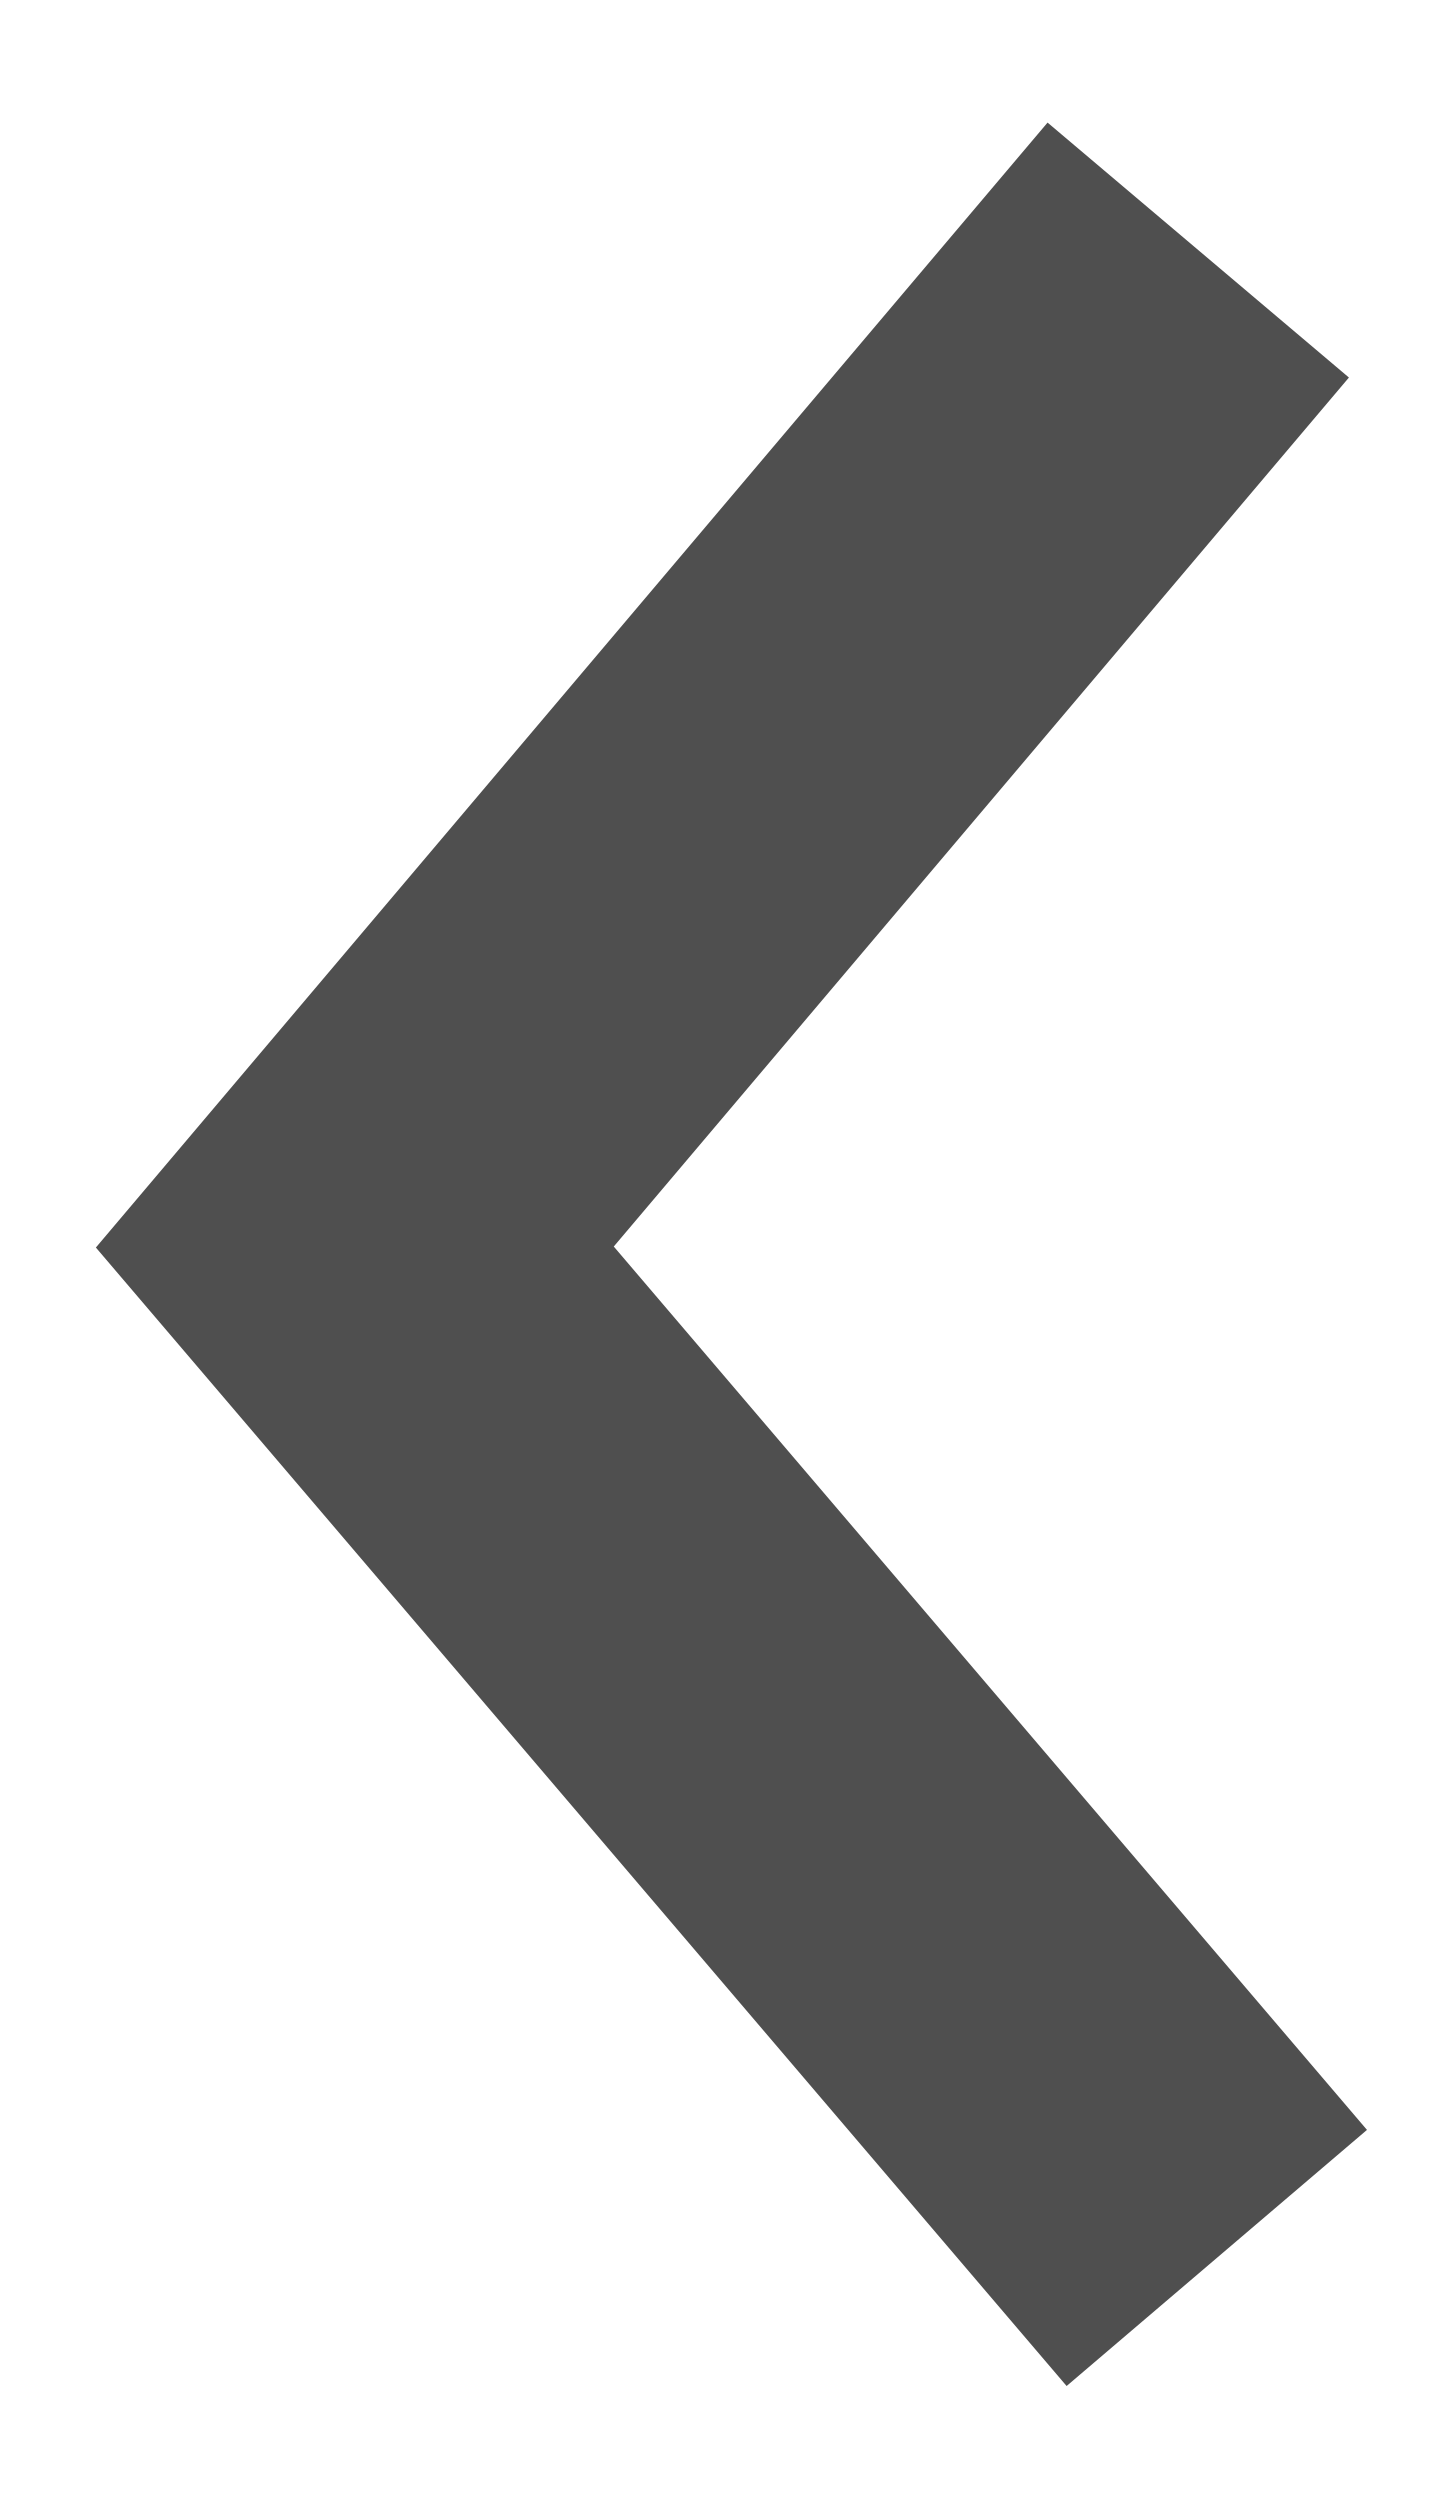
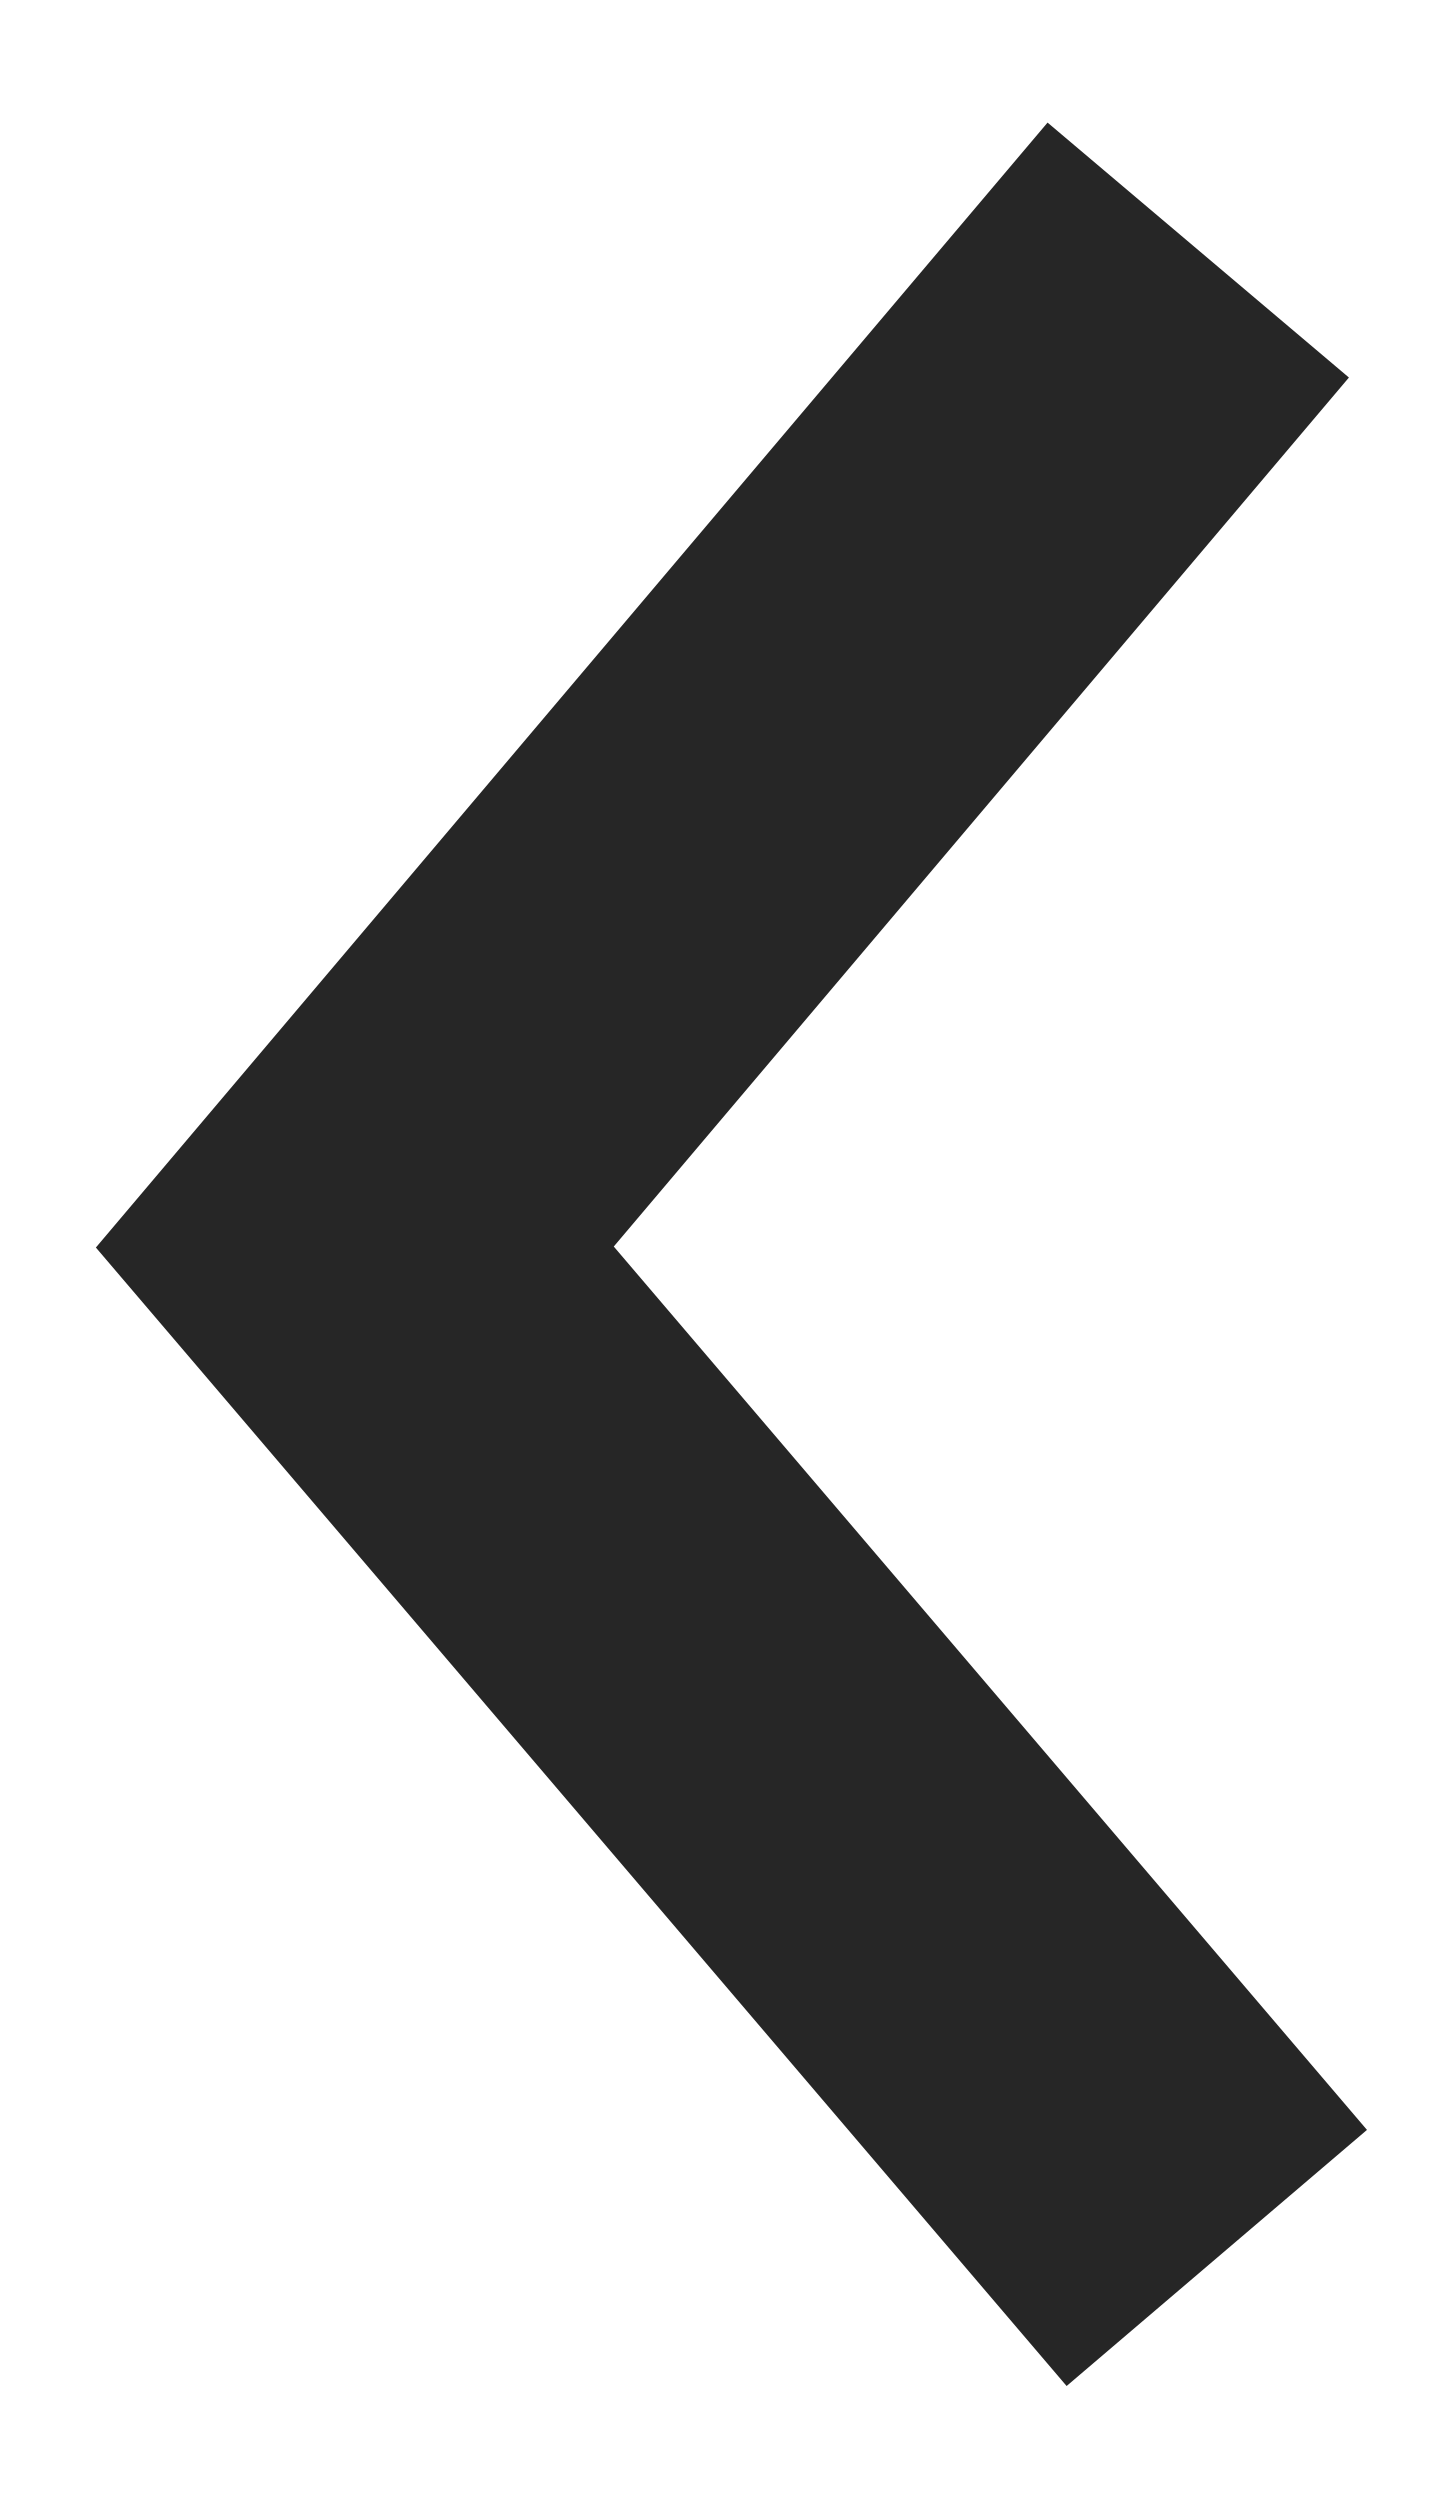
<svg xmlns="http://www.w3.org/2000/svg" width="11px" height="19px" viewBox="0 0 11 19" version="1.1">
  <defs />
-   <g id="mobile-dev" stroke="none" stroke-width="1" fill="none" fill-rule="evenodd">
-     <g id="original-p22-minionpro" transform="translate(-51, -1897)" stroke-width="3" stroke="#4F4F4F">
+   <g id="mobile-dev" stroke="#262626" stroke-width="1" fill="none" fill-rule="evenodd">
+     <g id="original-p22-minionpro" transform="translate(-51, -1897)" stroke-width="3" stroke="#262626">
      <g id="Events" transform="translate(0, 1728)">
        <g id="Scaled-Calendar" transform="translate(32, 150)">
          <g id="Calendar-Copy" transform="translate(0, 13)">
            <g id="Prev" transform="translate(10, 1)">
-               <polyline id="left-arrow" transform="translate(14.97203, 14.53041) rotate(-90) translate(-14.97203, -14.53041) " points="7.342 17.806 15.025 11.255 22.602 17.665" />
+               <polyline id="left-calendar-arrow" transform="translate(14.97203, 14.53041) rotate(-90) translate(-14.97203, -14.53041) " points="7.342 17.806 15.025 11.255 22.602 17.665" />
            </g>
          </g>
        </g>
      </g>
    </g>
  </g>
</svg>
